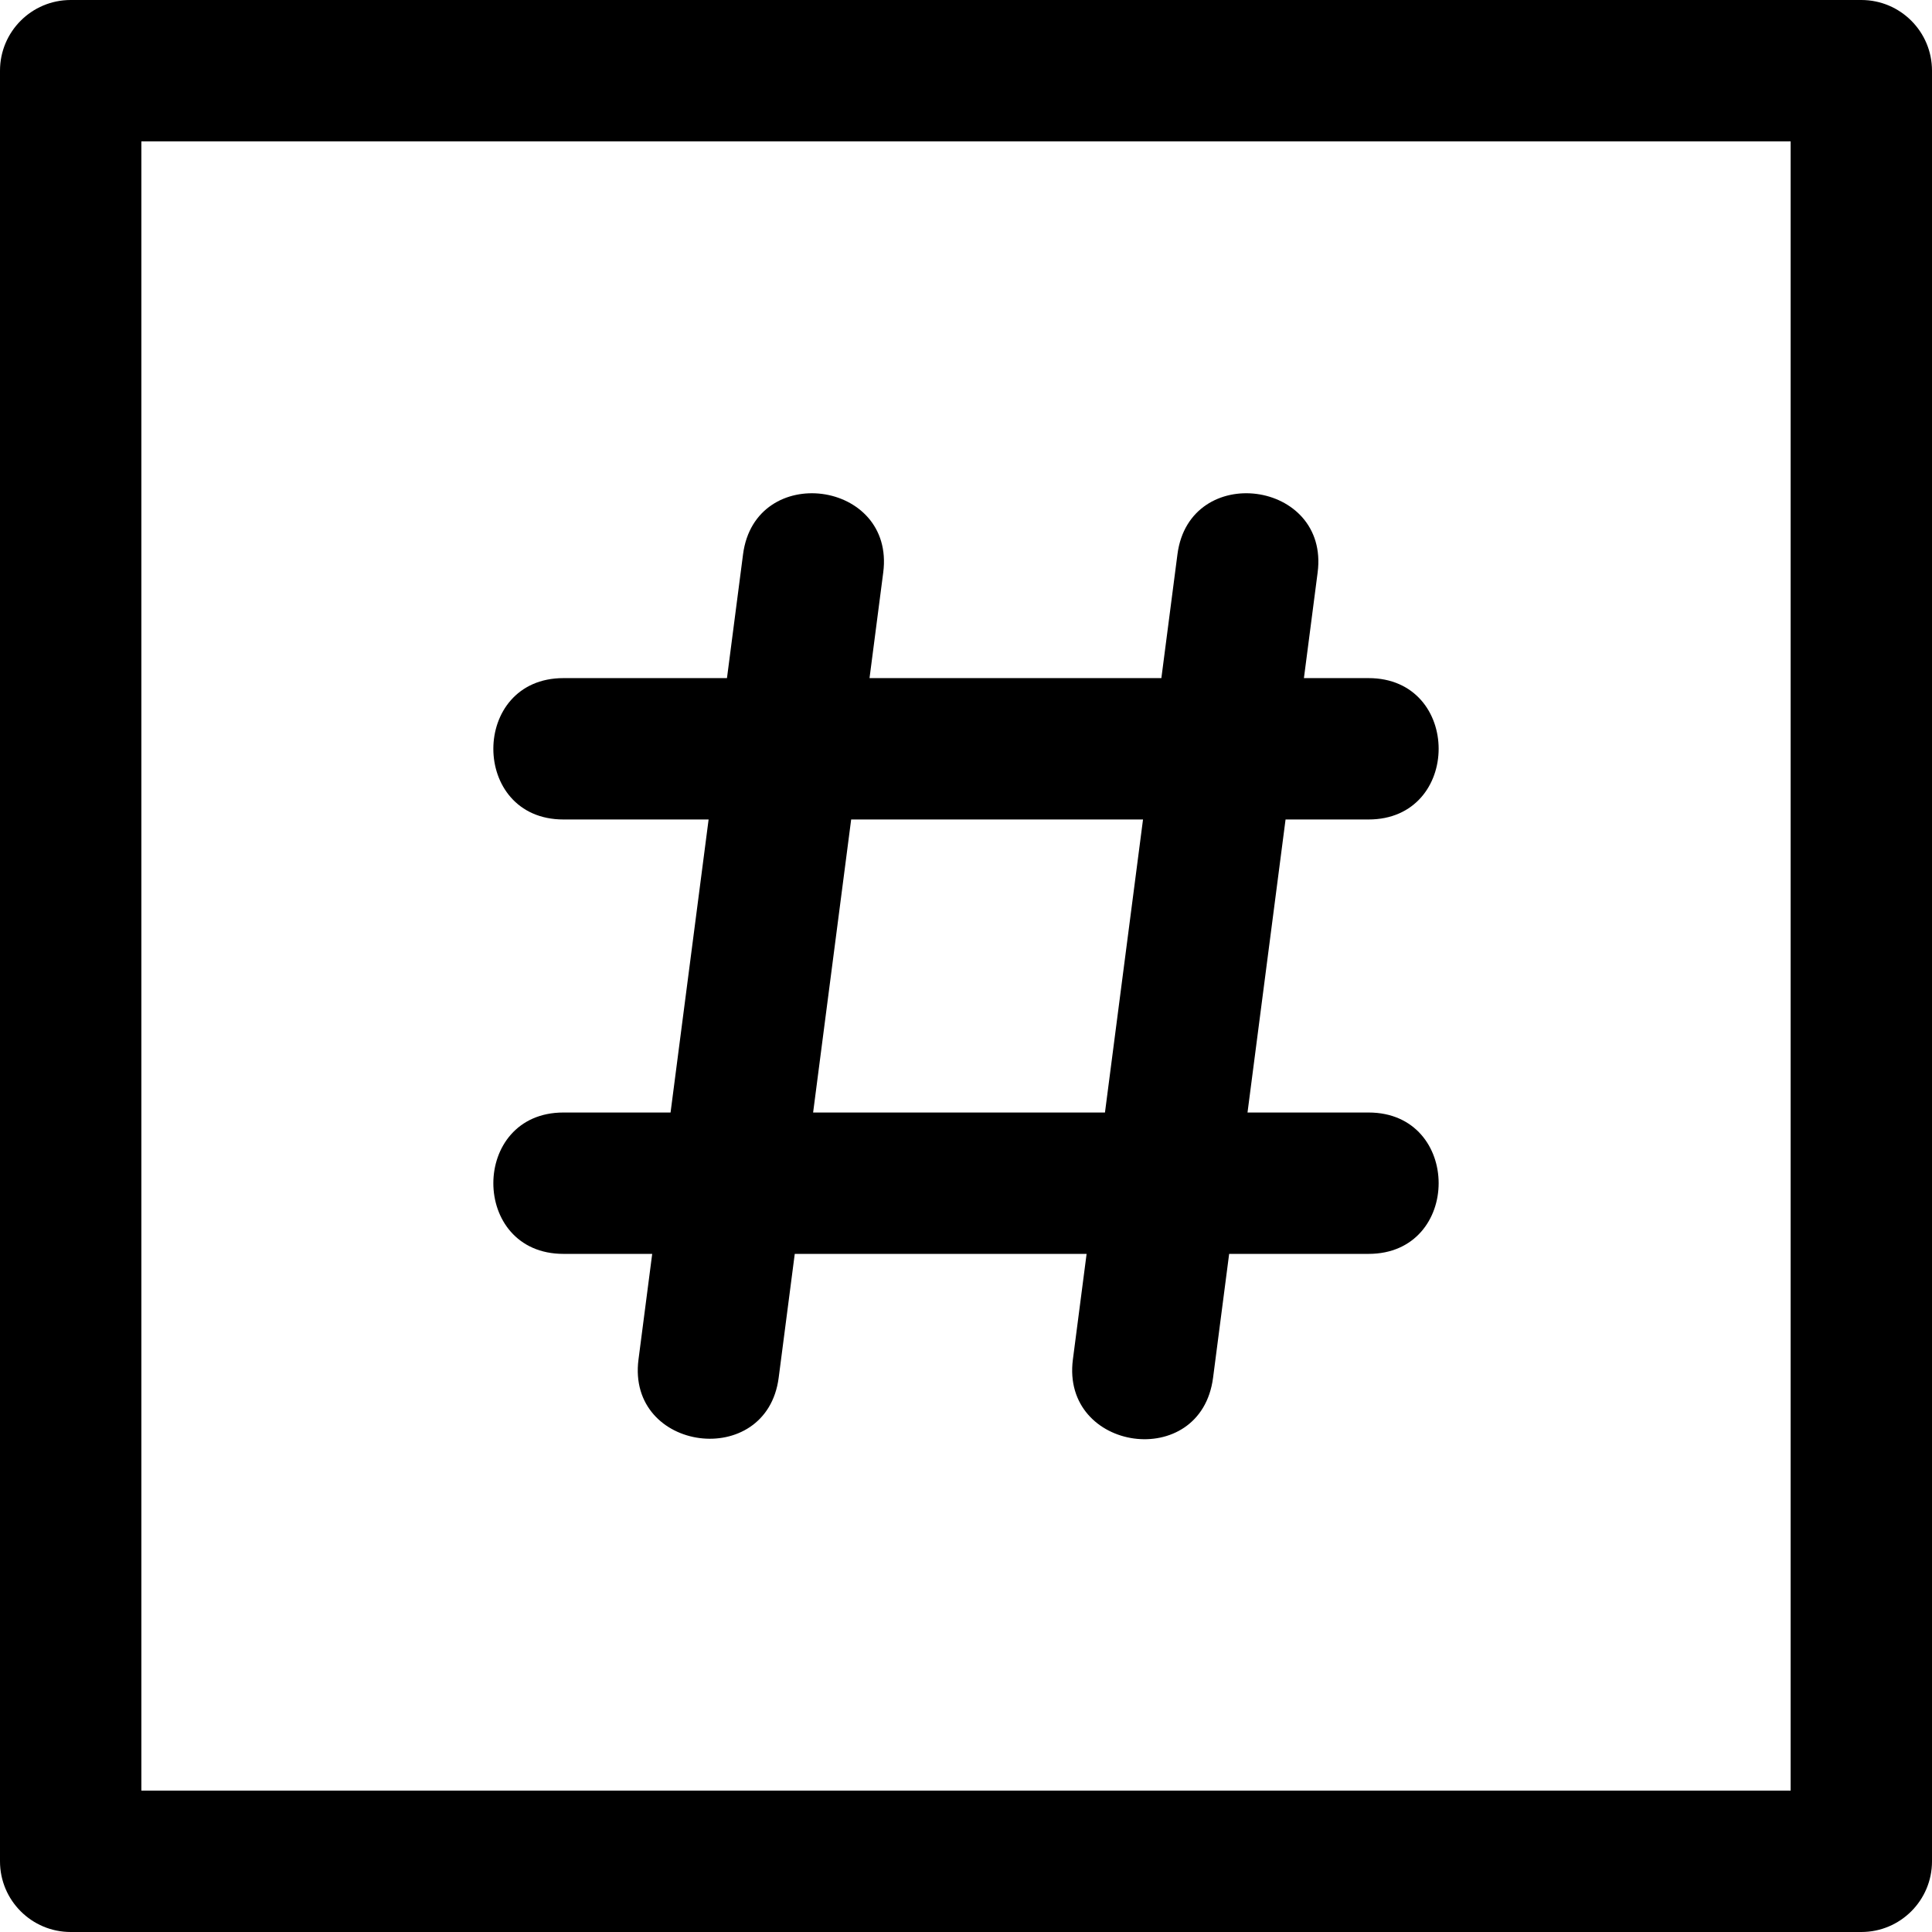
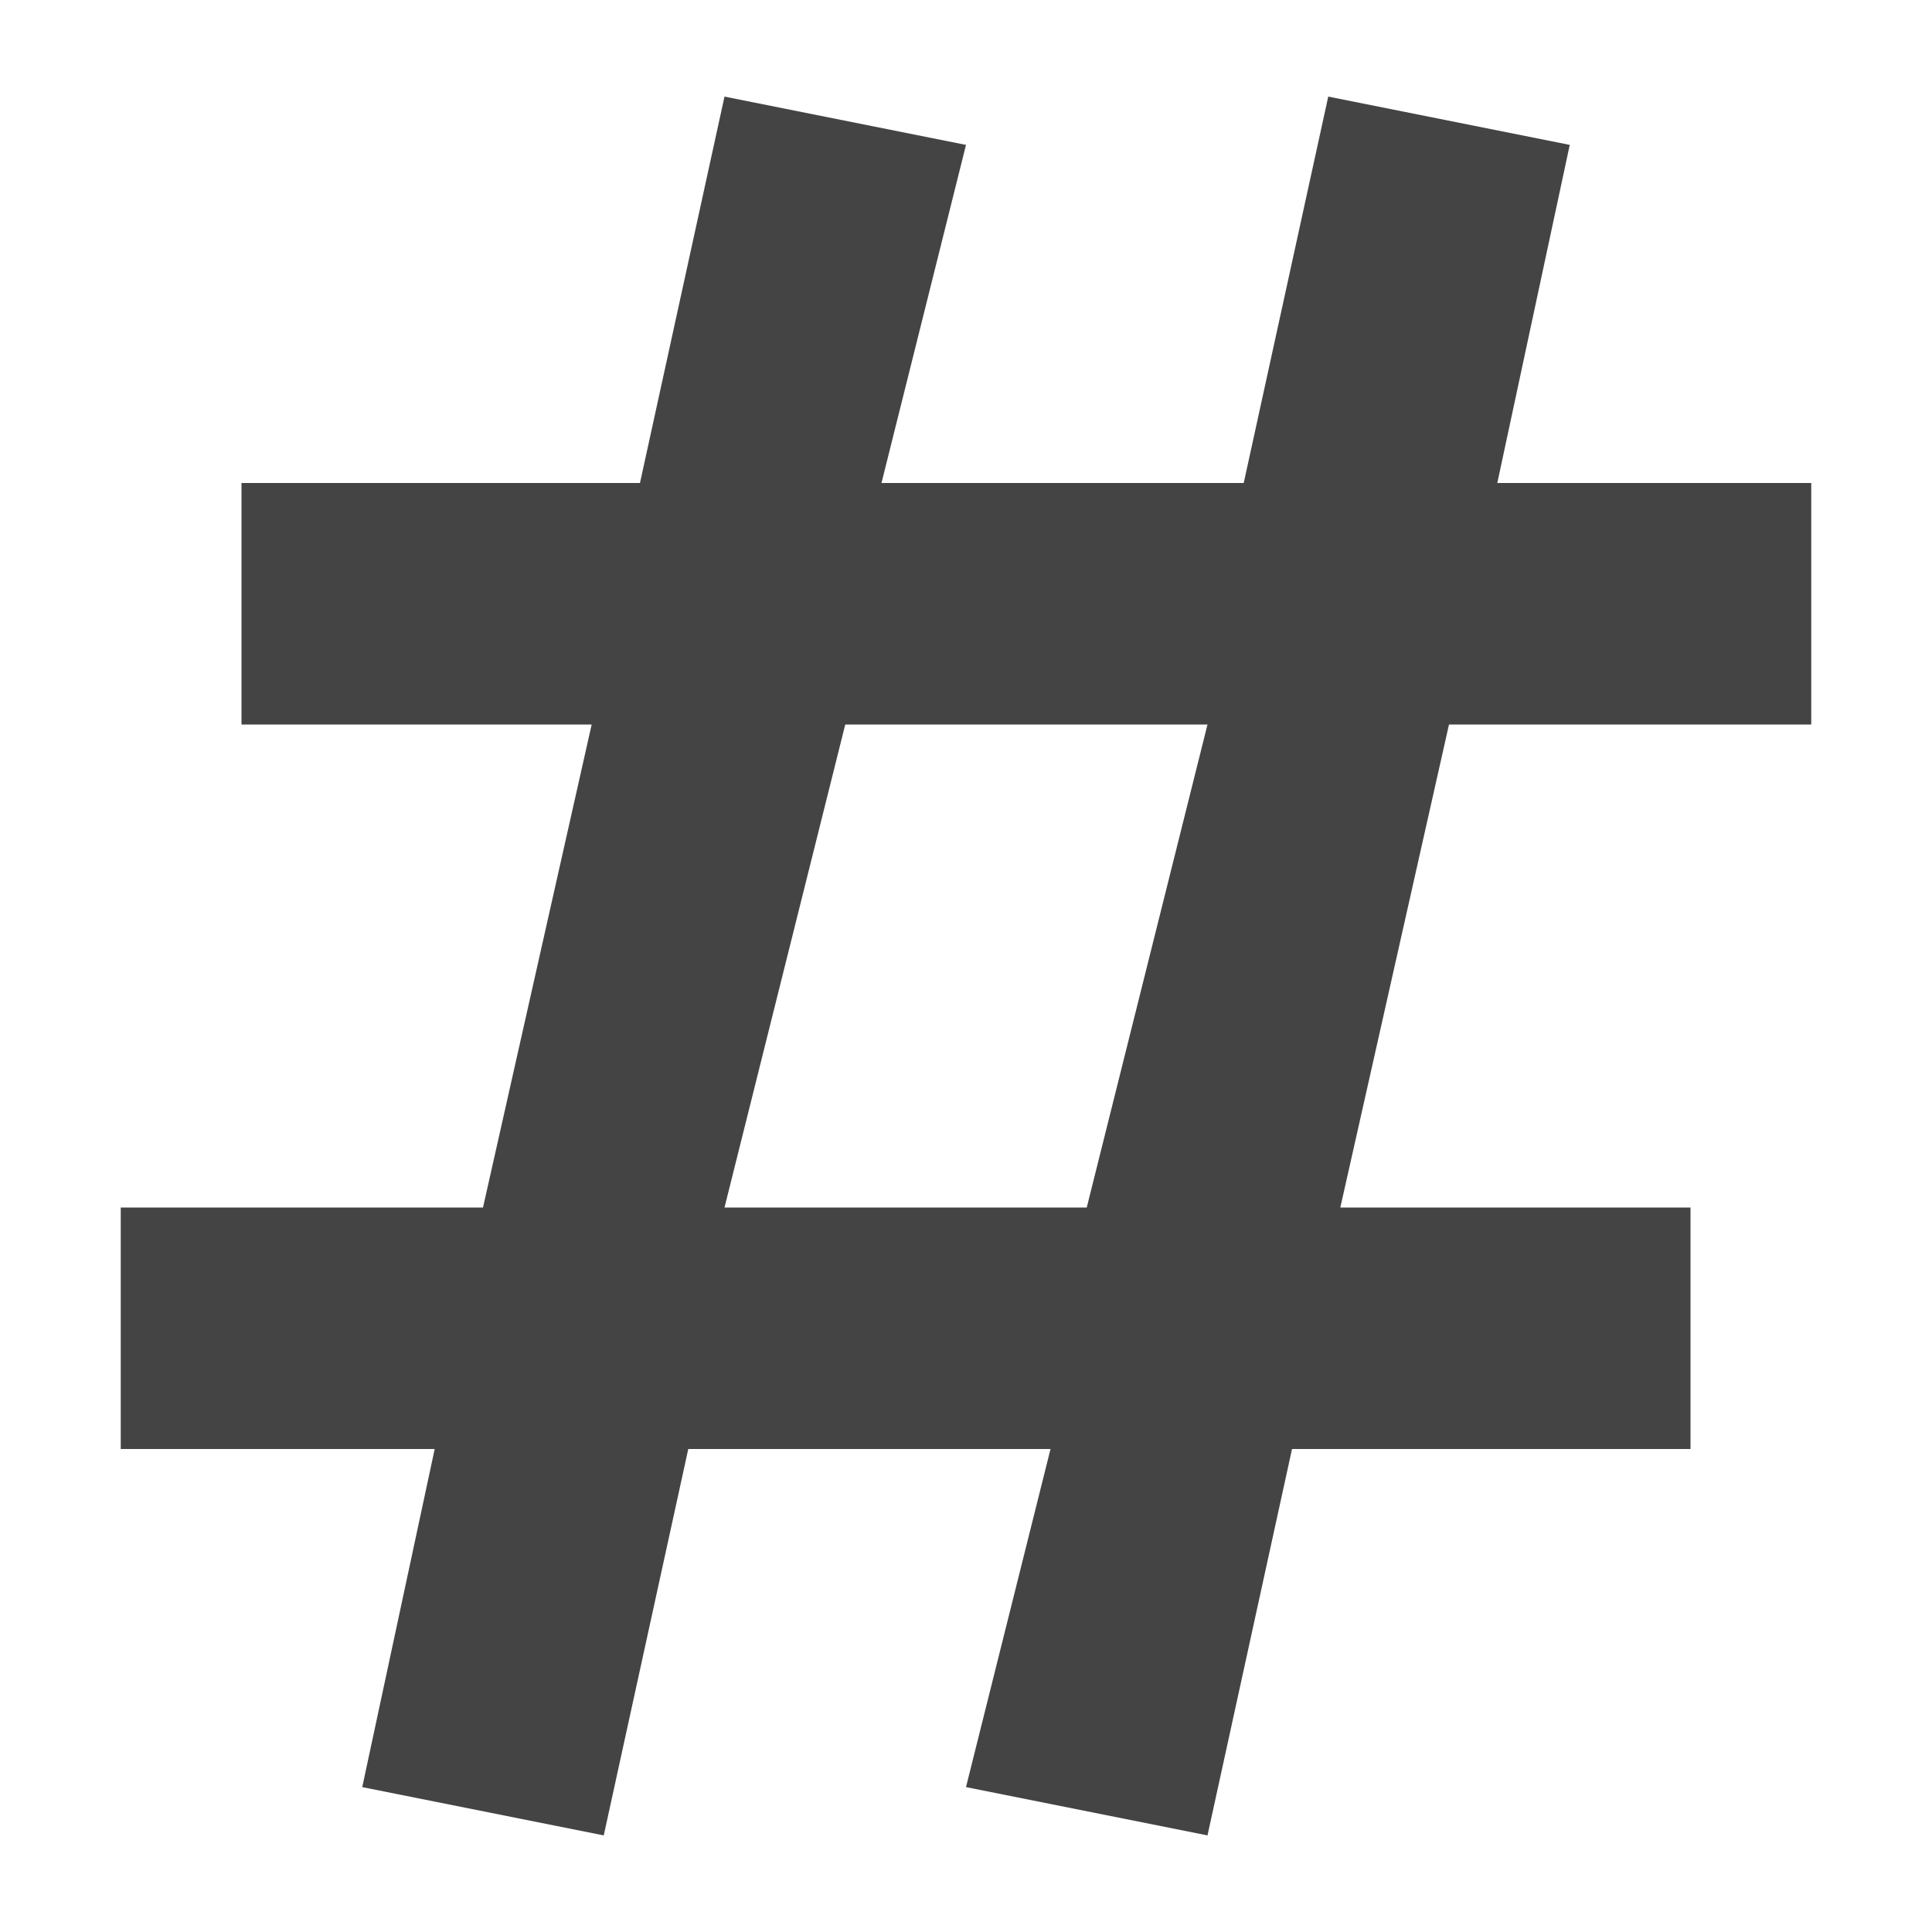
- <svg xmlns="http://www.w3.org/2000/svg" version="1.1" id="Layer_1" x="0px" y="0px" viewBox="0 0 512 512" style="enable-background:new 0 0 512 512;" xml:space="preserve">
-   <g>
-     <g>
-       <path d="M493.268,0H18.732C8.387,0,0,8.387,0,18.732v474.537C0,503.613,8.387,512,18.732,512h474.537    c10.345,0,18.732-8.387,18.732-18.732V18.732C512,8.387,503.613,0,493.268,0z M474.537,474.537H37.463V37.463h437.073V474.537z" />
-     </g>
-   </g>
-   <g>
-     <g>
-       <path d="M362.683,294.828h-32.08l10.084-77.658h21.996c24.752,0,24.778-37.463,0-37.463h-17.131l3.634-27.98    c3.188-24.541-33.961-29.403-37.151-4.824l-4.26,32.804h-77.343l3.633-27.98c3.188-24.546-33.961-29.396-37.151-4.824    l-4.26,32.804h-43.339c-24.752,0-24.778,37.463,0,37.463h38.474l-10.084,77.658h-28.39v0c-24.752,0-24.778,37.463,0,37.463h23.526    l-3.633,27.98c-3.187,24.537,33.959,29.411,37.151,4.824l4.26-32.804h77.342l-3.634,27.98    c-3.179,24.467,33.912,29.778,37.151,4.824l4.26-32.804h36.945C387.435,332.292,387.462,294.828,362.683,294.828z M292.827,294.83    h-77.343l10.084-77.658h77.343L292.827,294.83z" />
-     </g>
-   </g>
-   <g>
- </g>
-   <g>
- </g>
-   <g>
- </g>
-   <g>
- </g>
-   <g>
- </g>
-   <g>
- </g>
-   <g>
- </g>
-   <g>
- </g>
-   <g>
- </g>
-   <g>
- </g>
-   <g>
- </g>
-   <g>
- </g>
-   <g>
- </g>
-   <g>
- </g>
-   <g>
- </g>
+ <svg xmlns="http://www.w3.org/2000/svg" version="1.1" width="16" height="16" viewBox="0 0 16 16">
+   <path fill="#444444" d="M15 6v-2h-2.6l0.6-2.8-2-0.4-0.7 3.2h-3l0.7-2.8-2-0.4-0.7 3.2h-3.3v2h2.9l-0.9 4h-3v2h2.6l-0.6 2.8 2 0.4 0.7-3.2h3l-0.7 2.8 2 0.4 0.7-3.2h3.3v-2h-2.9l0.9-4h3zM9 10h-3l1-4h3l-1 4z" />
</svg>
